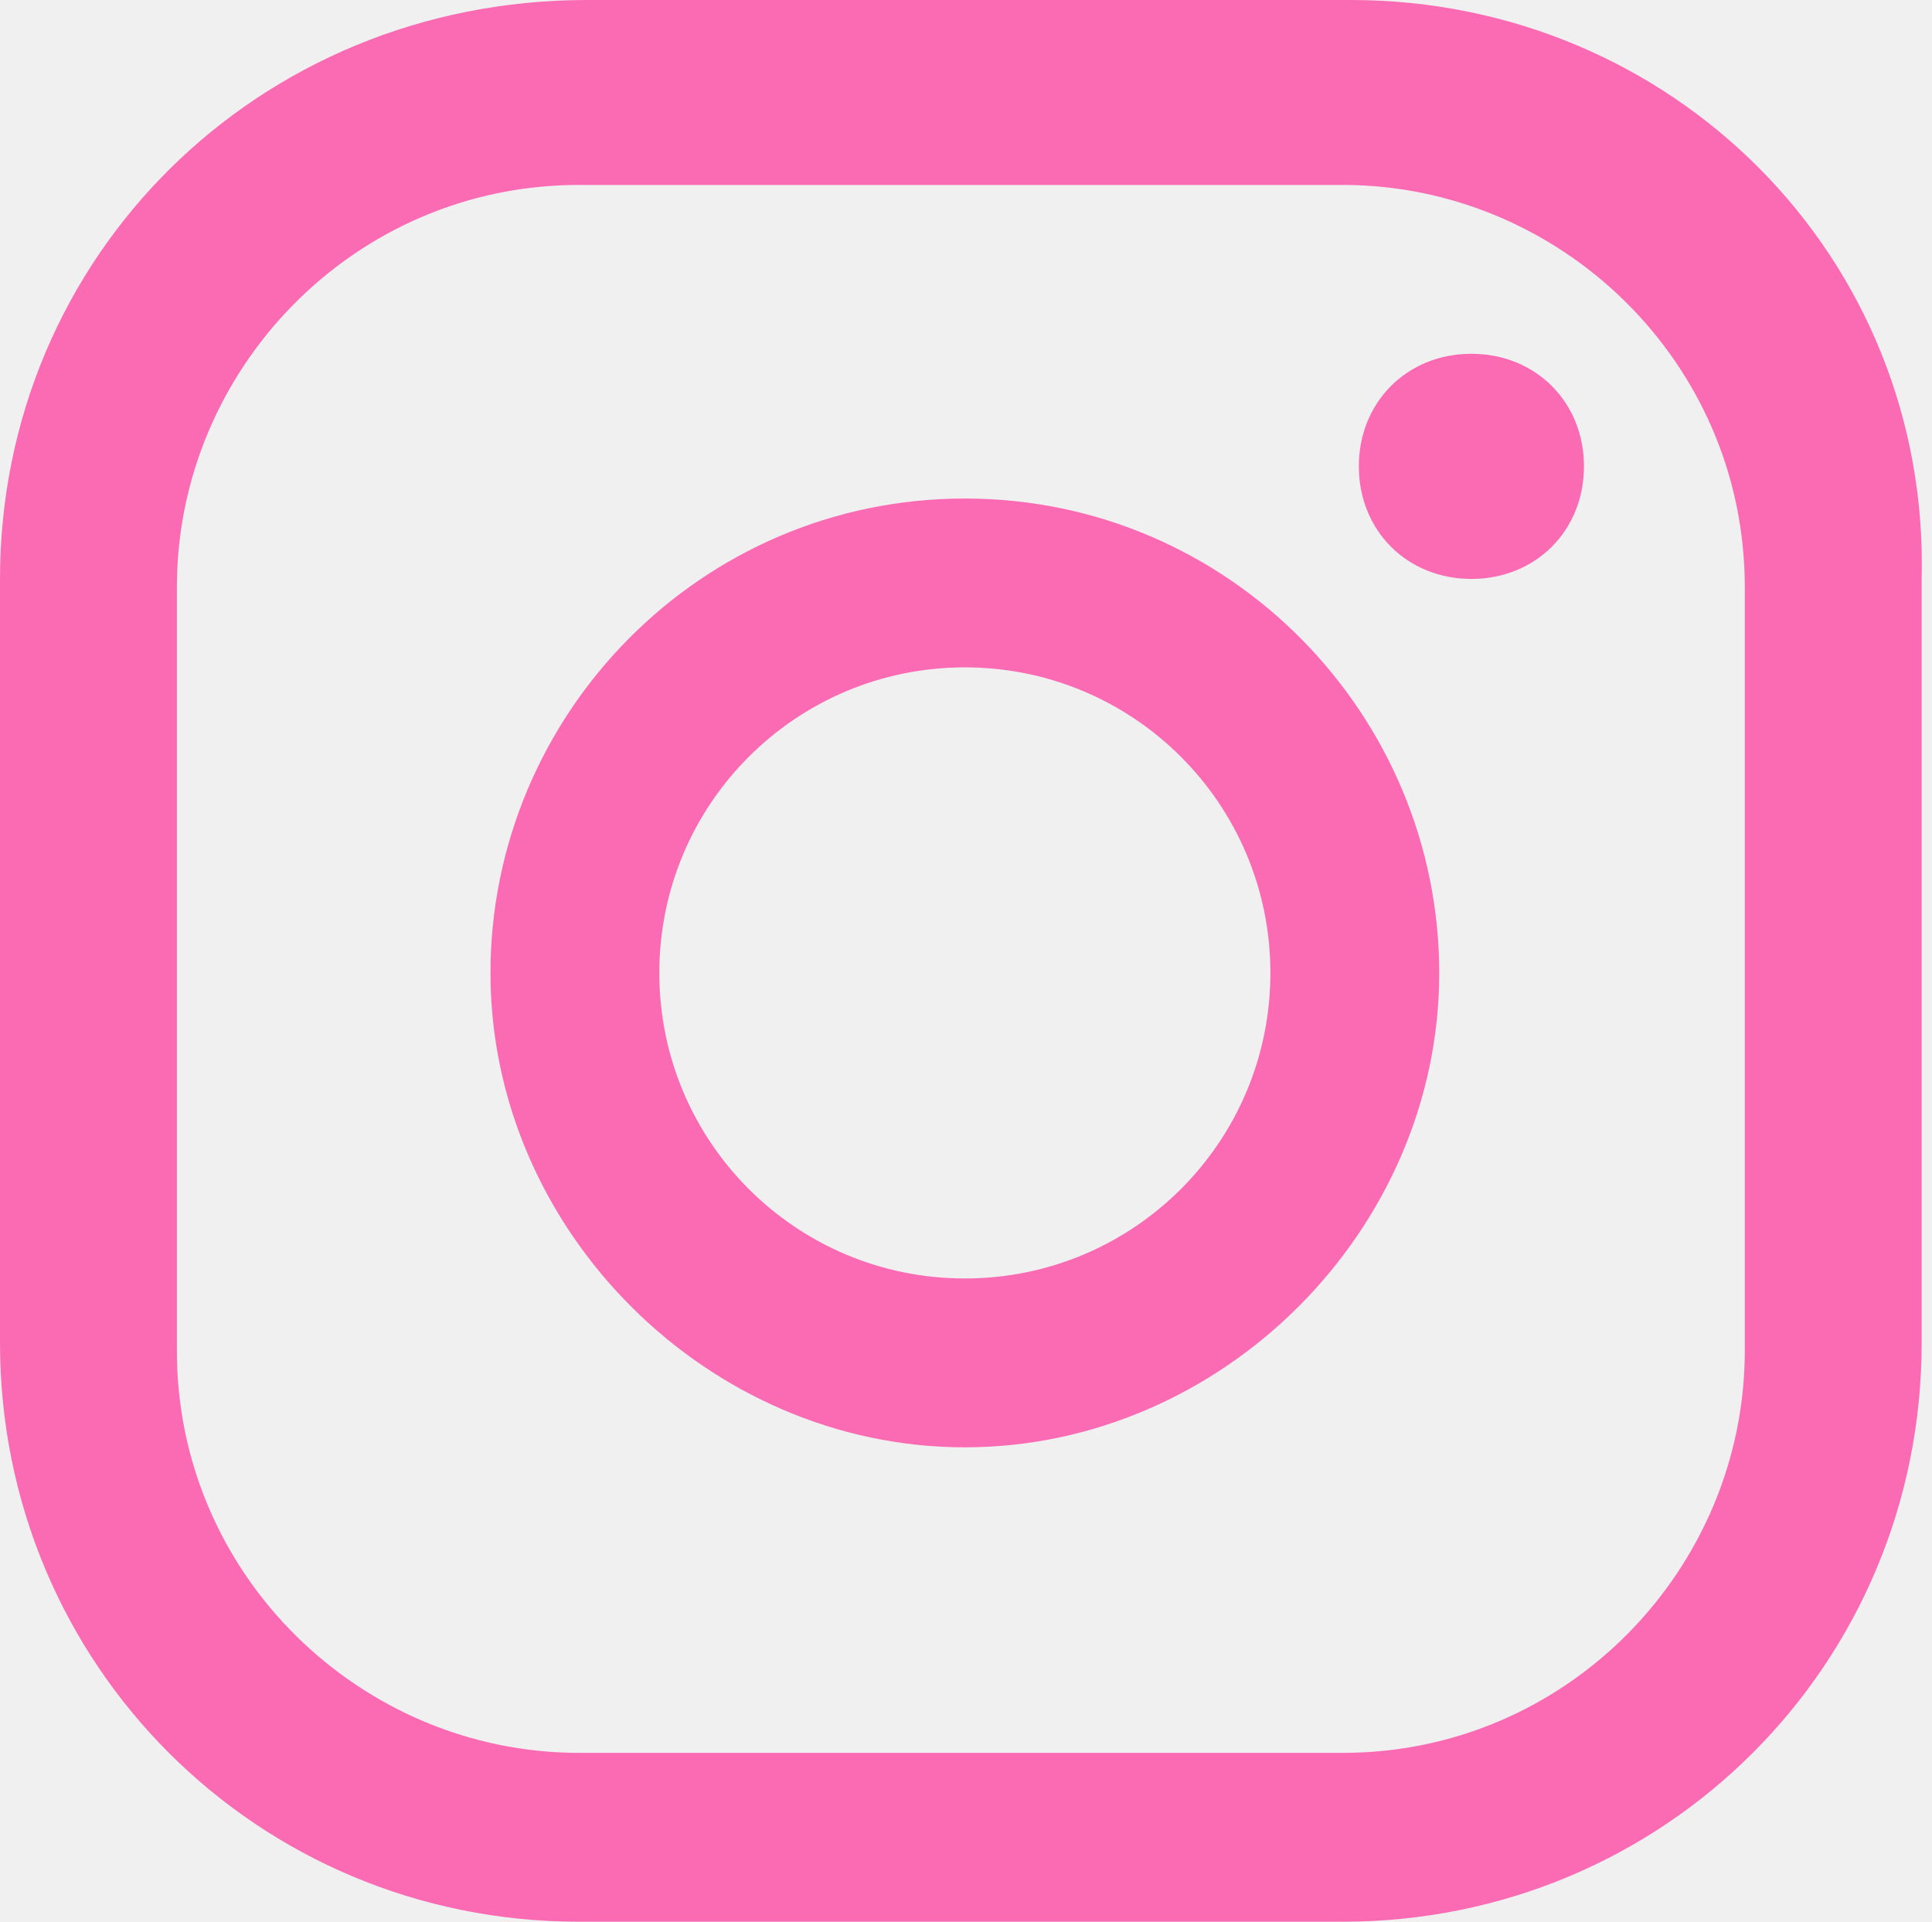
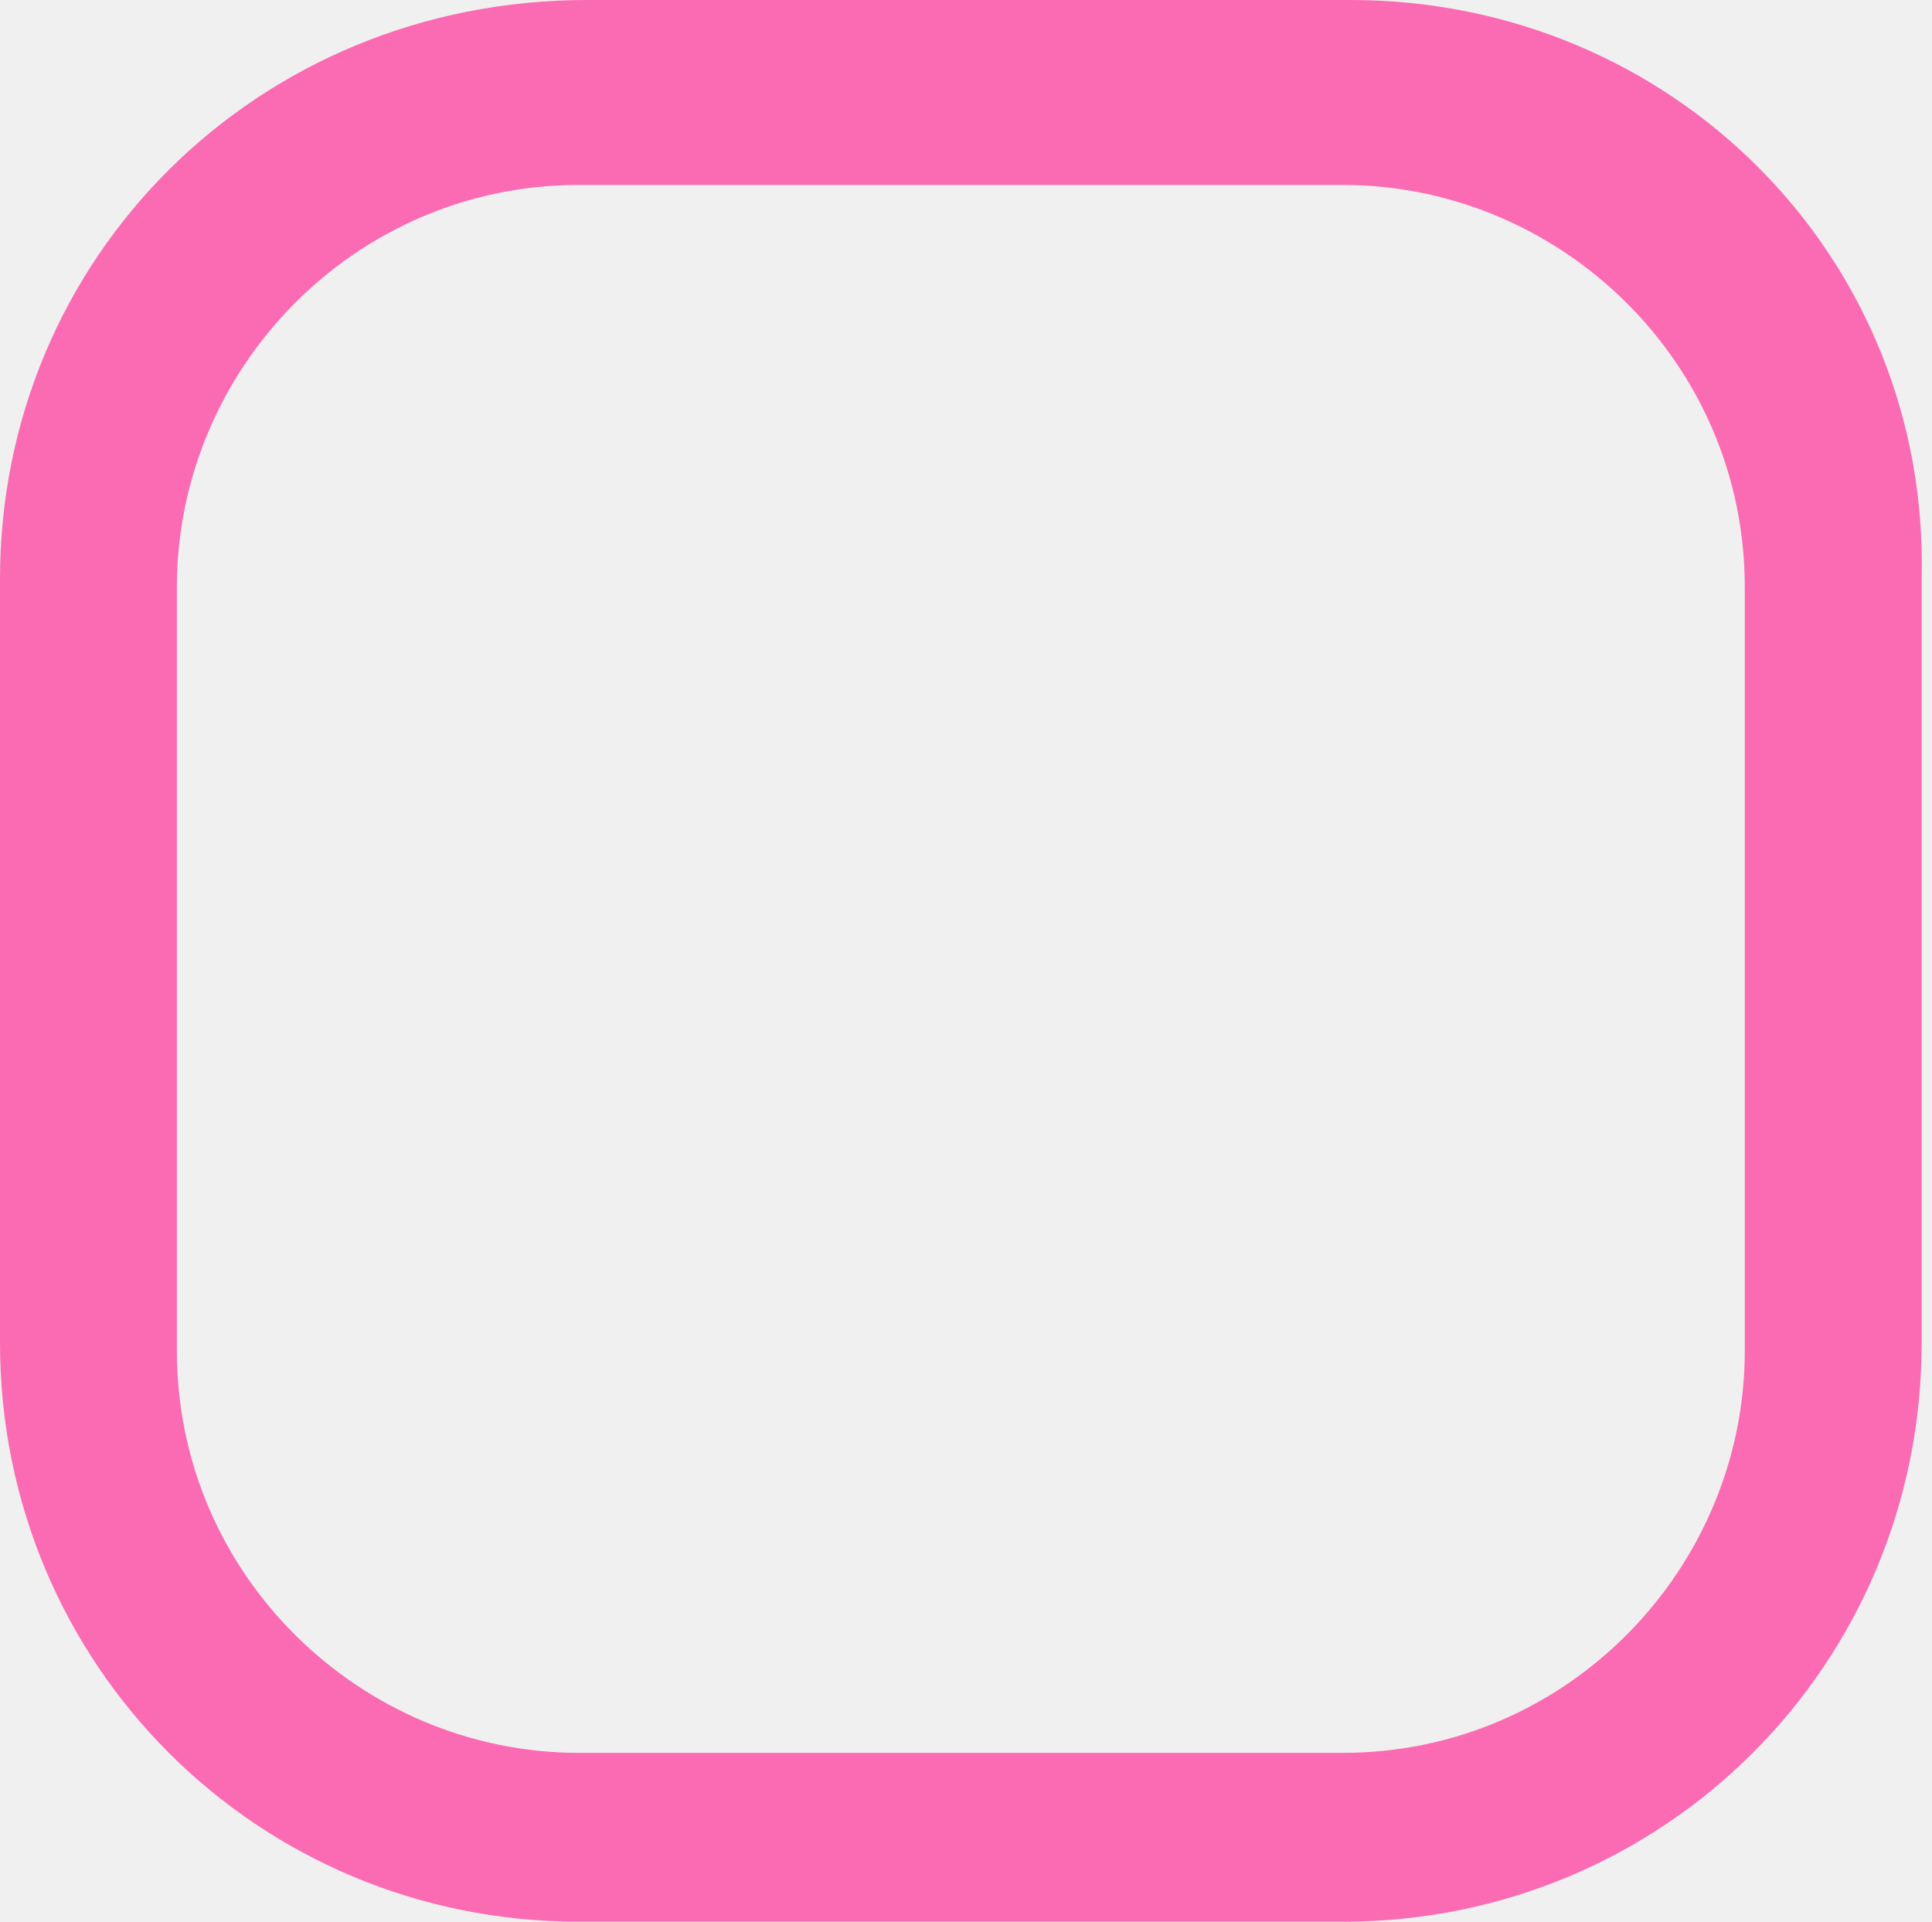
- <svg xmlns="http://www.w3.org/2000/svg" width="187" height="186" viewBox="0 0 187 186" fill="none">
-   <path d="M142.418 34.243C136.192 34.243 131.523 38.912 131.523 45.138C131.523 51.364 136.192 56.033 142.418 56.033C148.644 56.033 153.314 51.364 153.314 45.138C153.314 38.912 148.644 34.243 142.418 34.243Z" fill="#FB6BB3" />
-   <path d="M93.389 48.251C67.707 48.251 47.473 69.263 47.473 94.167C47.473 119.071 68.485 140.084 93.389 140.084C118.293 140.084 139.305 119.071 139.305 94.167C139.305 69.263 119.071 48.251 93.389 48.251ZM93.389 123.741C77.046 123.741 63.816 110.51 63.816 94.167C63.816 77.824 77.046 64.594 93.389 64.594C109.732 64.594 122.962 77.824 122.962 94.167C122.962 110.51 109.732 123.741 93.389 123.741Z" fill="#FB6BB3" />
-   <path d="M130.745 0H56.812C24.904 0 0 24.904 0 56.033V129.967C0 161.096 24.904 186 56.033 186H129.967C161.096 186 186 161.096 186 129.967V56.033C186.778 24.904 161.874 0 130.745 0ZM168.879 130.745C168.879 151.757 151.757 169.657 129.967 169.657H56.033C35.021 169.657 17.121 152.536 17.121 130.745V56.812C17.121 35.799 34.243 17.9 56.033 17.9H129.967C150.979 17.9 168.879 35.021 168.879 56.812V130.745Z" fill="#FB6BB3" />
+ <svg xmlns="http://www.w3.org/2000/svg" width="187" height="186" fill="none">
+   <g clip-path="url(#a)">
+     <path fill="#FB6BB3" d="M130.745 0H56.812C24.904 0 0 24.904 0 56.033v73.934C0 161.096 24.904 186 56.033 186h73.934C161.096 186 186 161.096 186 129.967V56.033C186.778 24.904 161.874 0 130.745 0Zm38.134 130.745c0 21.012-17.122 38.912-38.912 38.912H56.033c-21.012 0-38.912-17.121-38.912-38.912V56.812c0-21.013 17.122-38.912 38.912-38.912h73.934c21.012 0 38.912 17.12 38.912 38.912v73.933Z" />
+   </g>
+   <defs>
+     <clipPath id="a">
+       <path fill="#fff" d="M0 0h187v186H0z" />
+     </clipPath>
+   </defs>
</svg>
